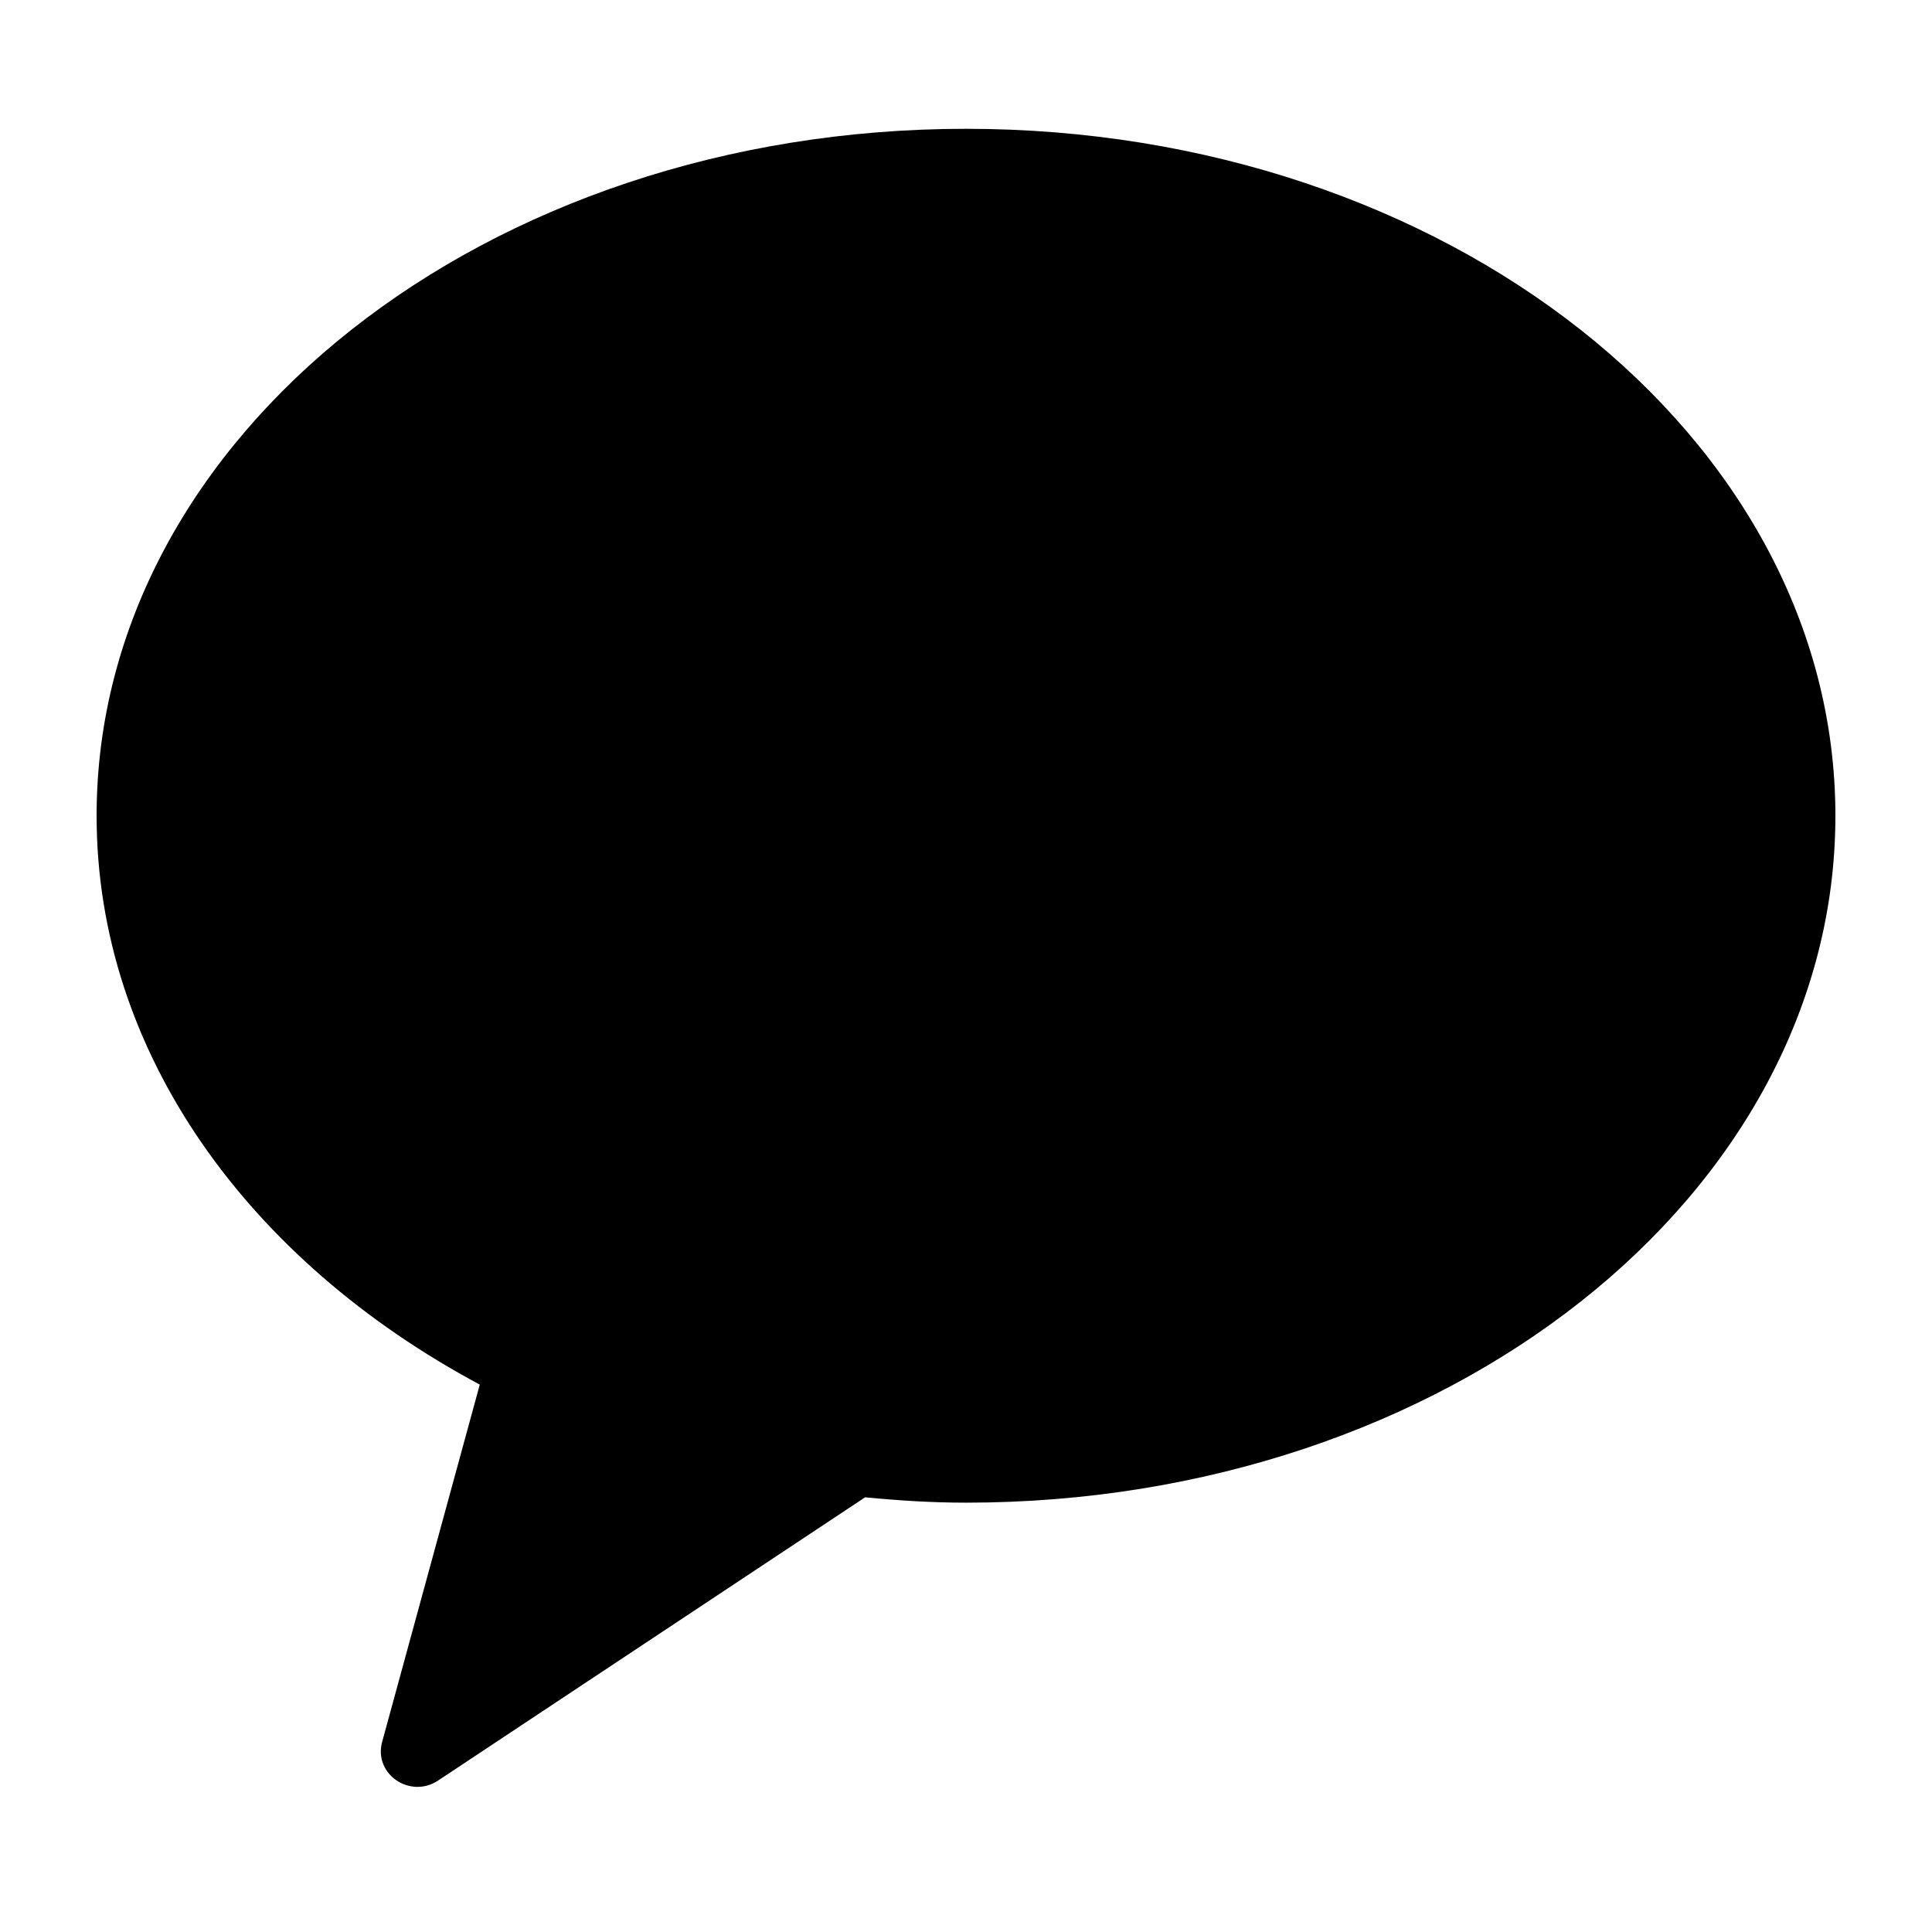
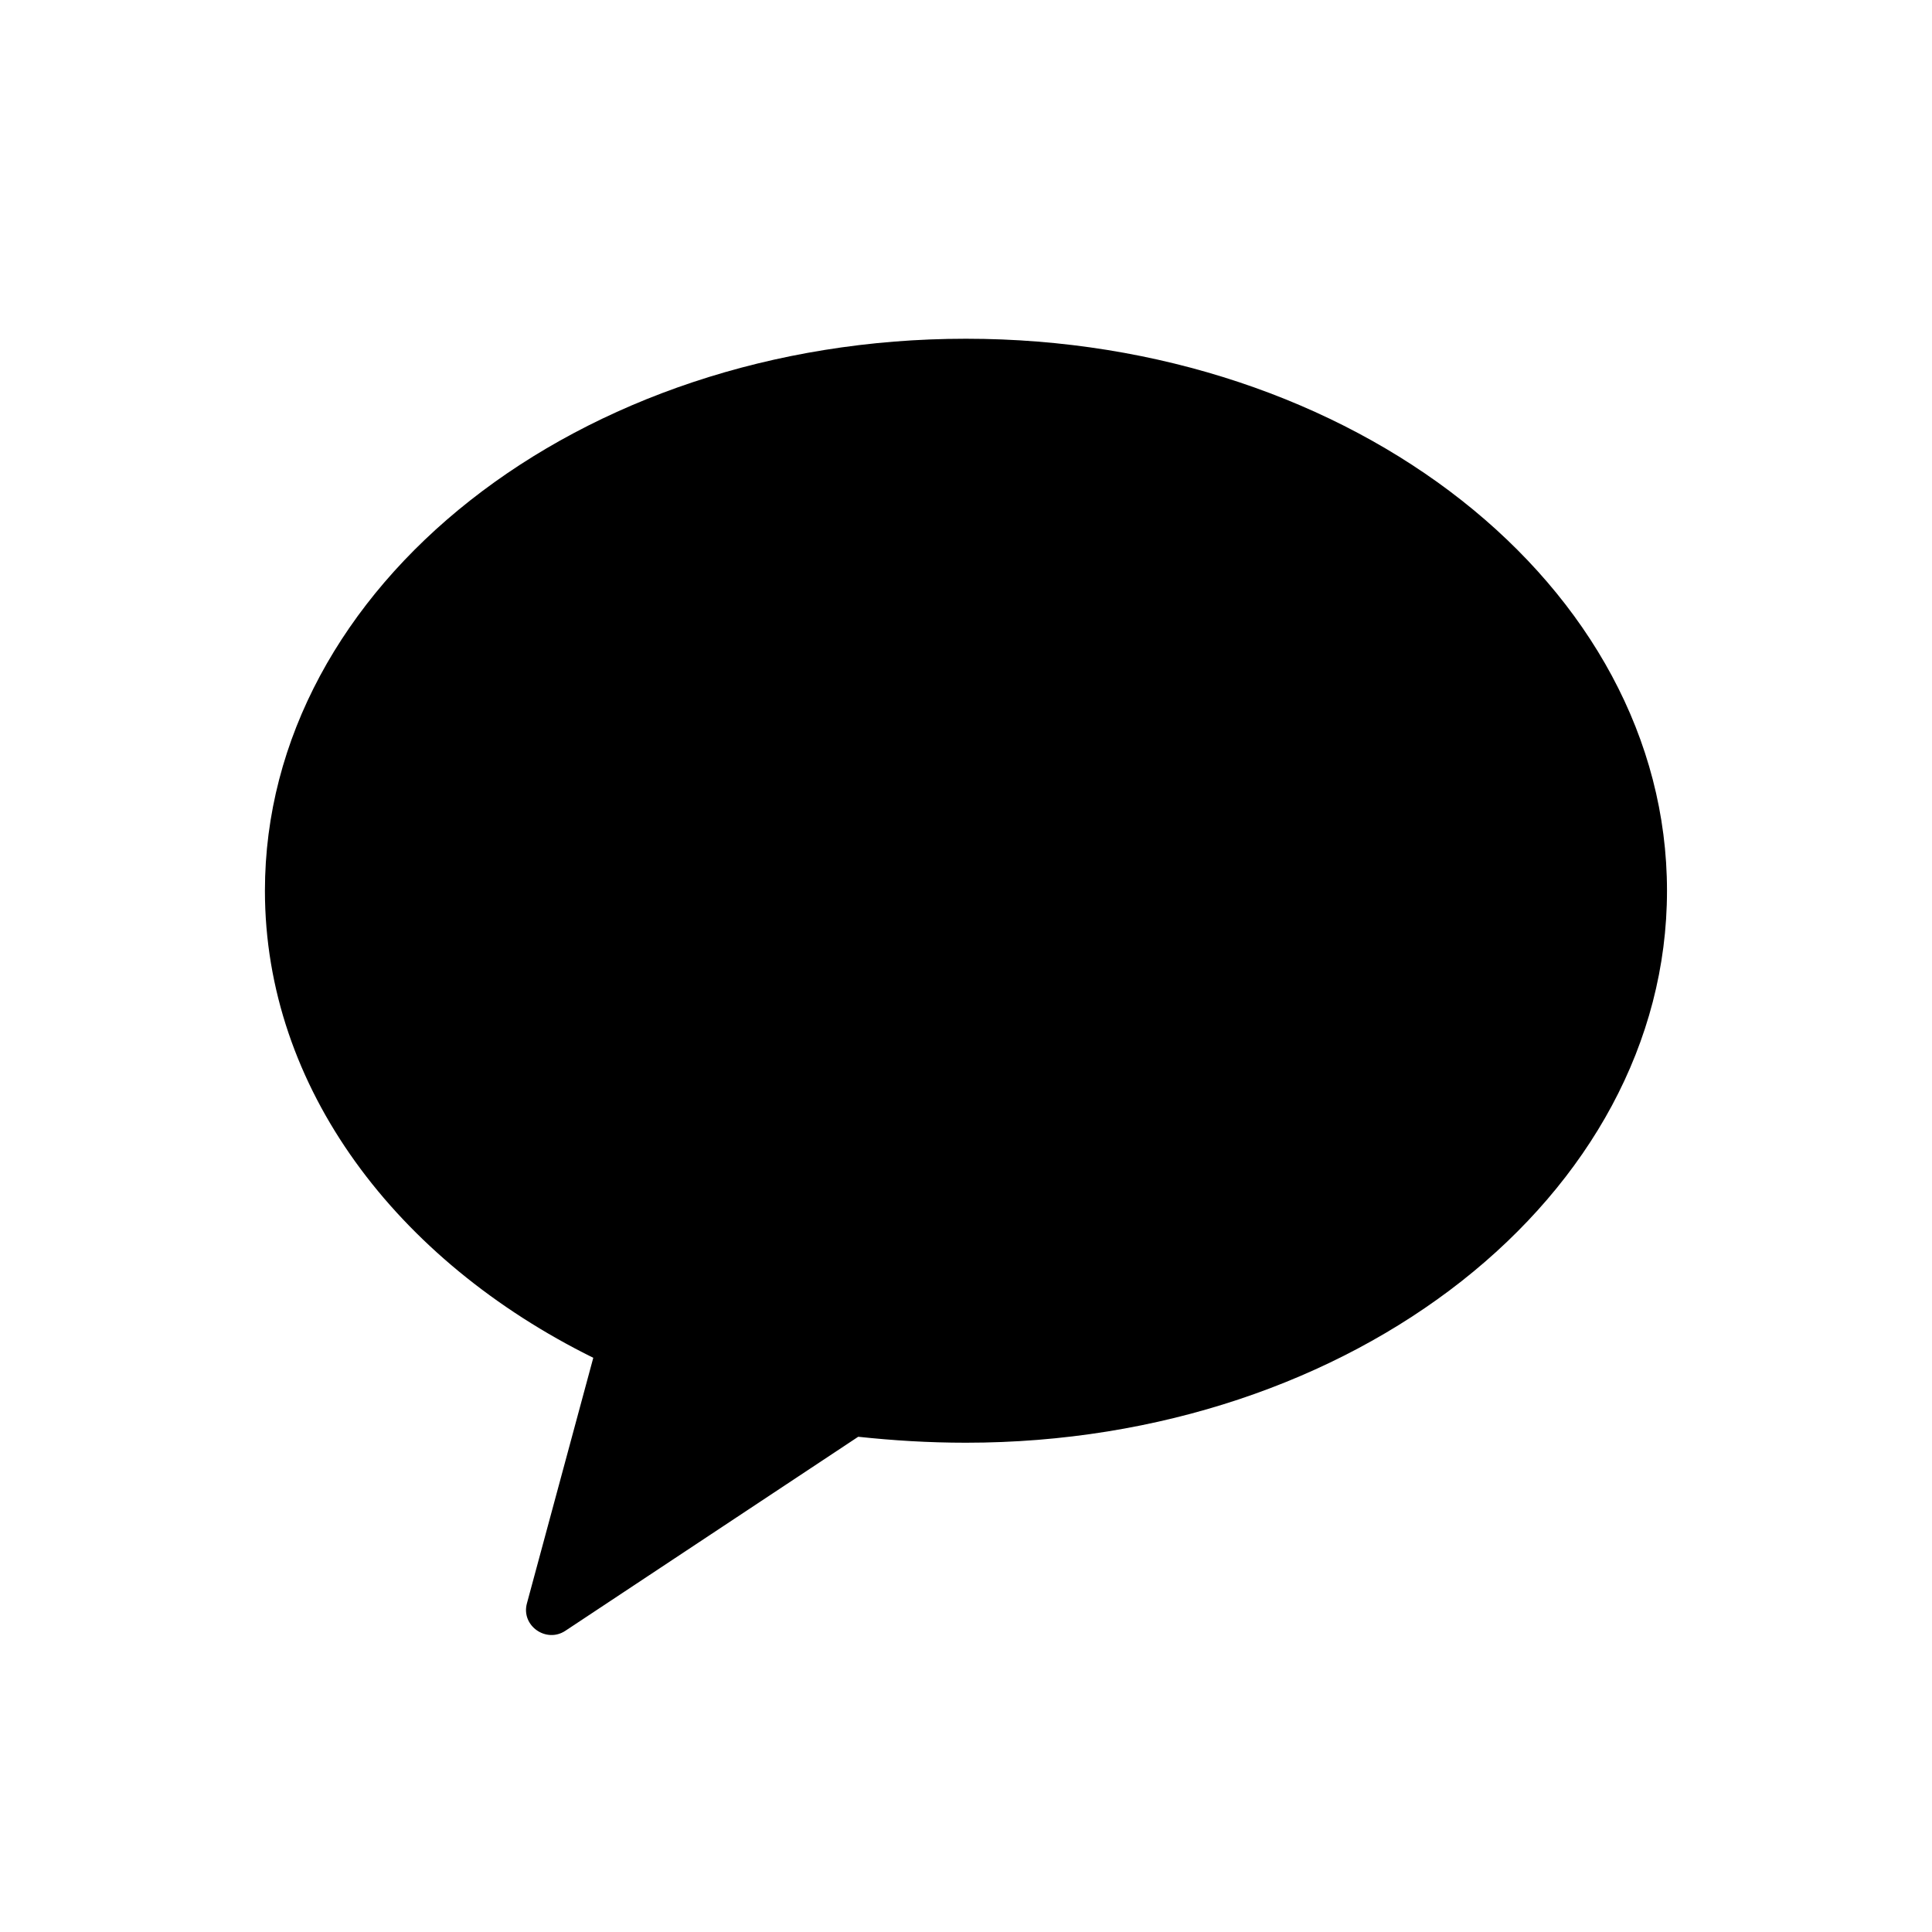
- <svg xmlns="http://www.w3.org/2000/svg" width="24" height="24" viewBox="0 0 18 18" fill="none">
-   <path fill-rule="evenodd" clip-rule="evenodd" d="M9 1.2C4.53 1.2 0.9 4.06 0.9 7.6c0 2.21 1.42 4.15 3.57 5.3l-0.91 3.33c-0.08 0.3 0.26 0.53 0.52 0.36l3.98-2.64c0.31 0.03 0.62 0.05 0.94 0.05 4.47 0 8.1-2.86 8.1-6.4S13.47 1.2 9 1.2z" fill="#000000" />
+ <svg xmlns="http://www.w3.org/2000/svg" width="24" height="24" viewBox="0 0 24 24" fill="none">
+   <path d="M11.999 4.208C7.187 4.208 3.291 7.279 3.291 11.065C3.291 13.512 4.923 15.658 7.37 16.867L6.545 19.92C6.472 20.195 6.784 20.415 7.022 20.259L10.661 17.848C11.092 17.894 11.532 17.922 11.999 17.922C16.812 17.922 20.708 14.851 20.708 11.065C20.708 7.279 16.812 4.208 11.999 4.208Z" fill="#000000" />
</svg>
